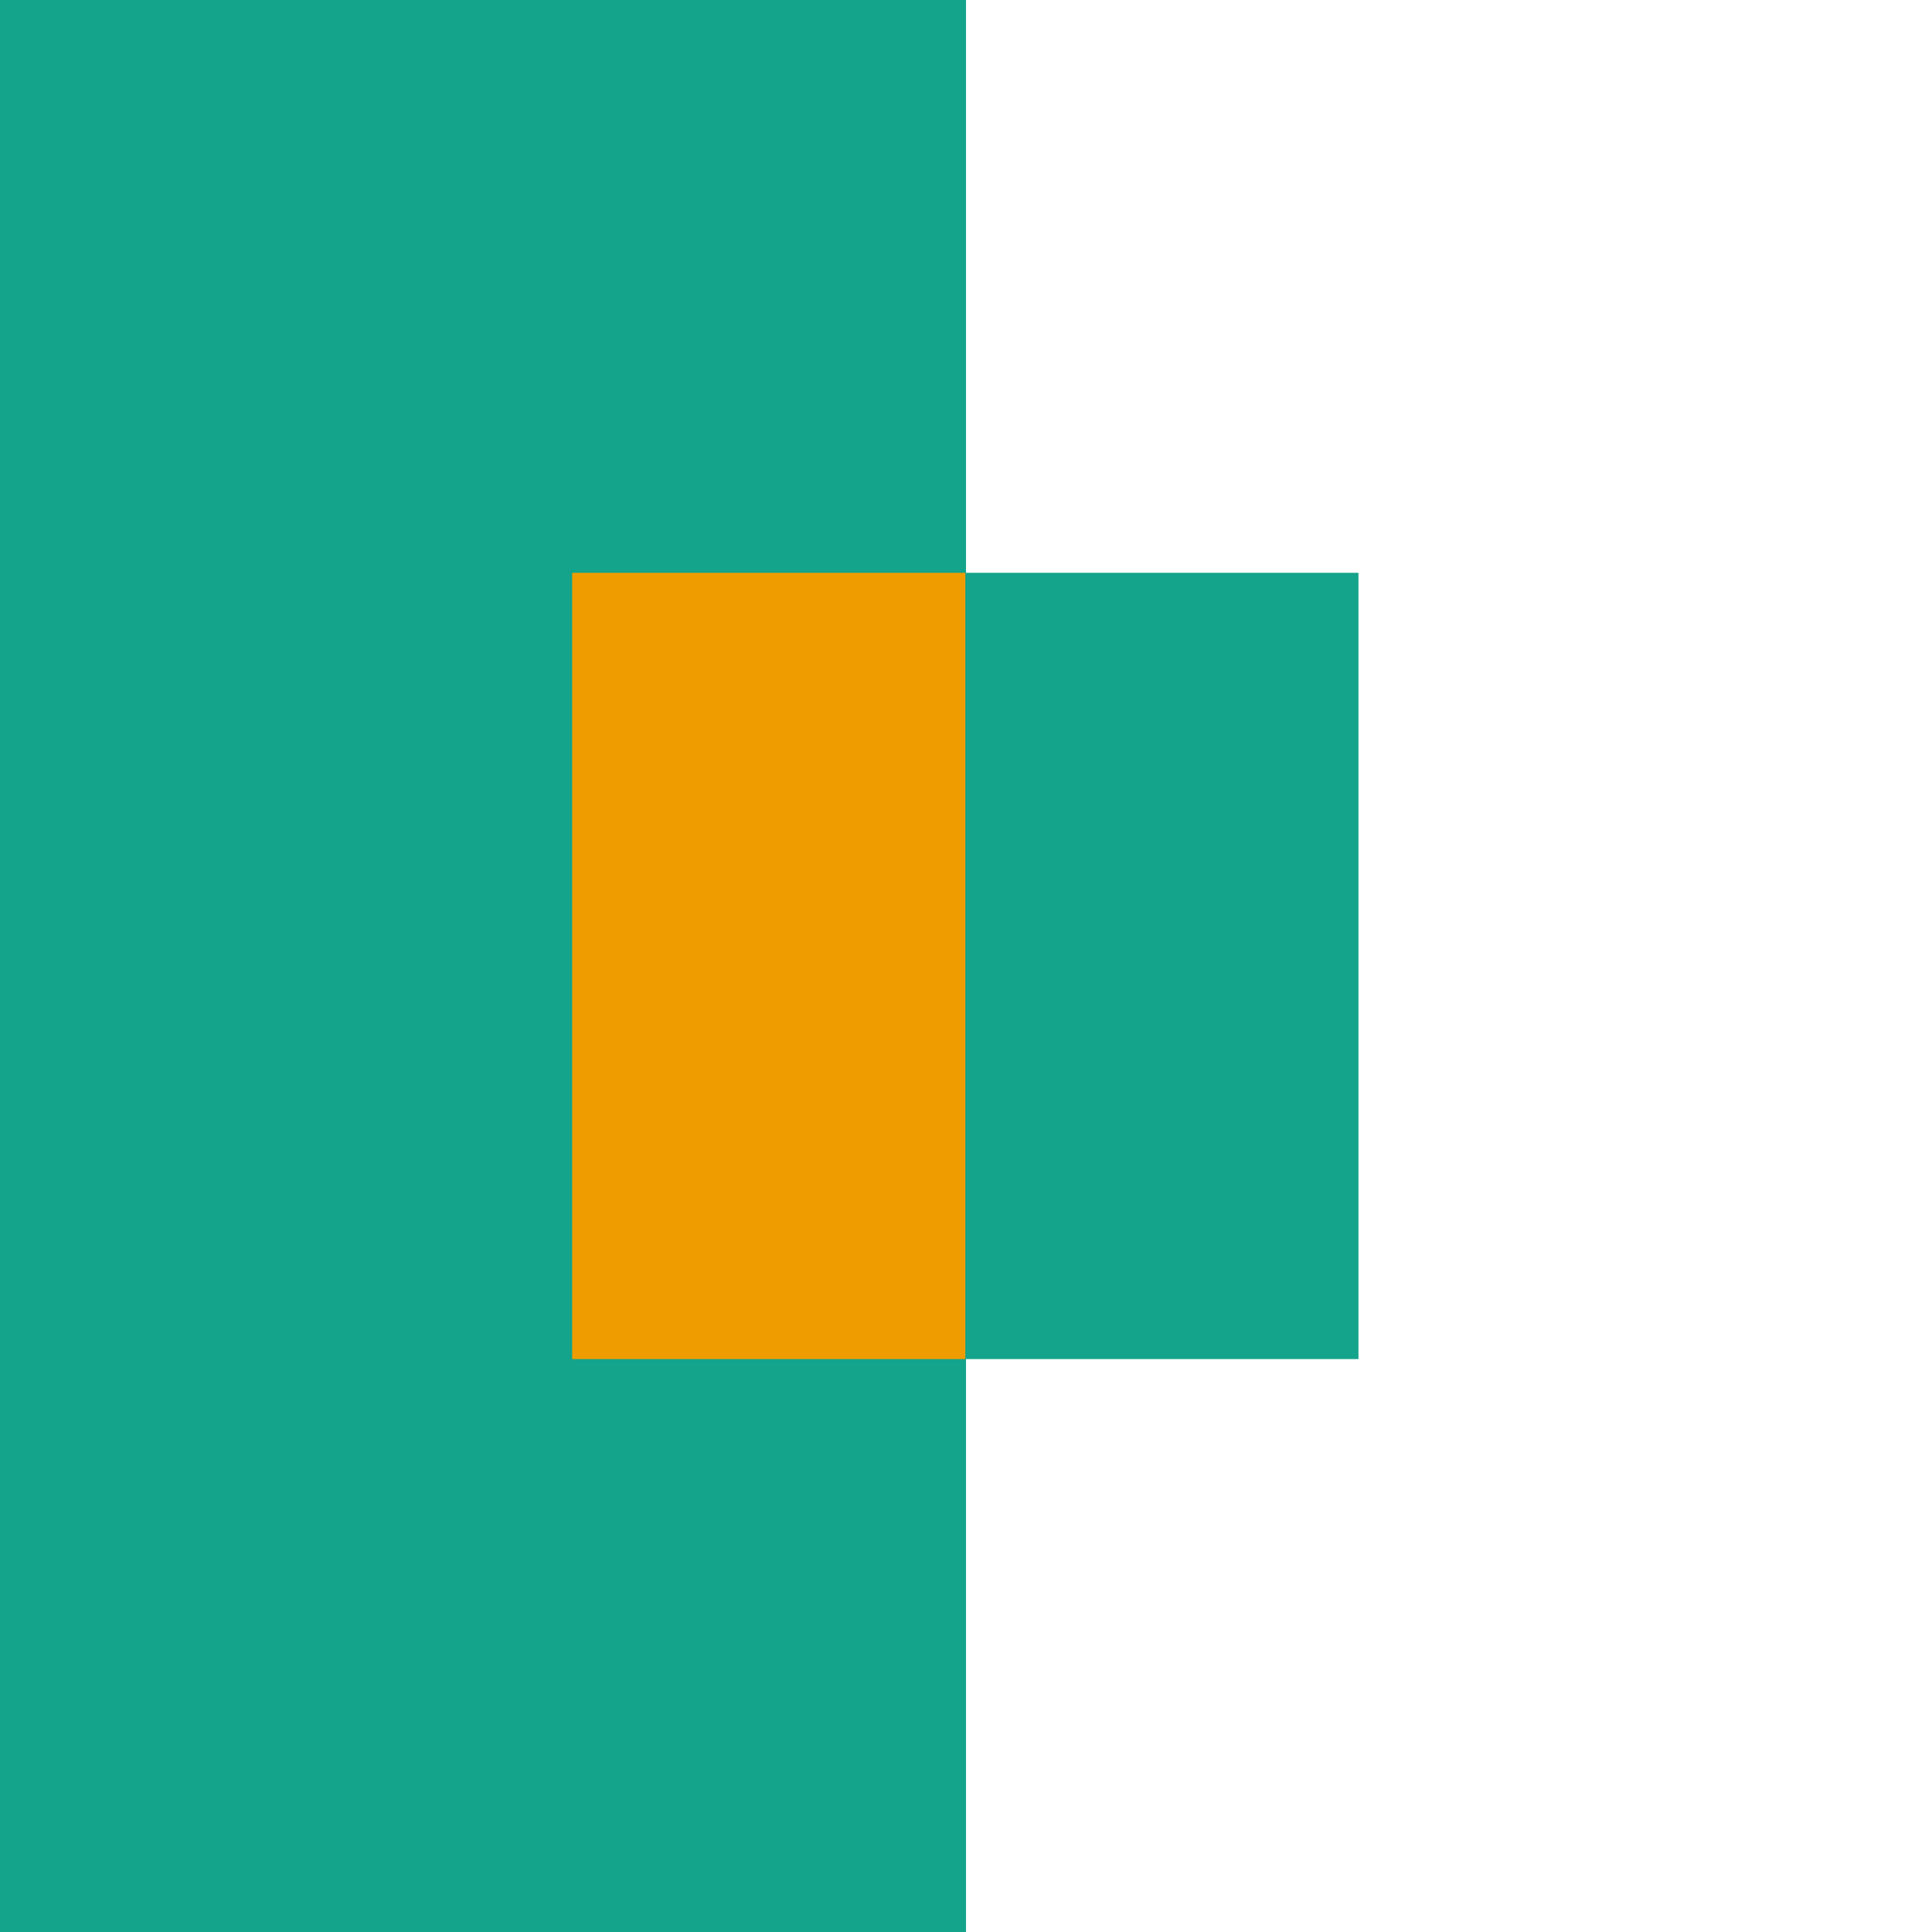
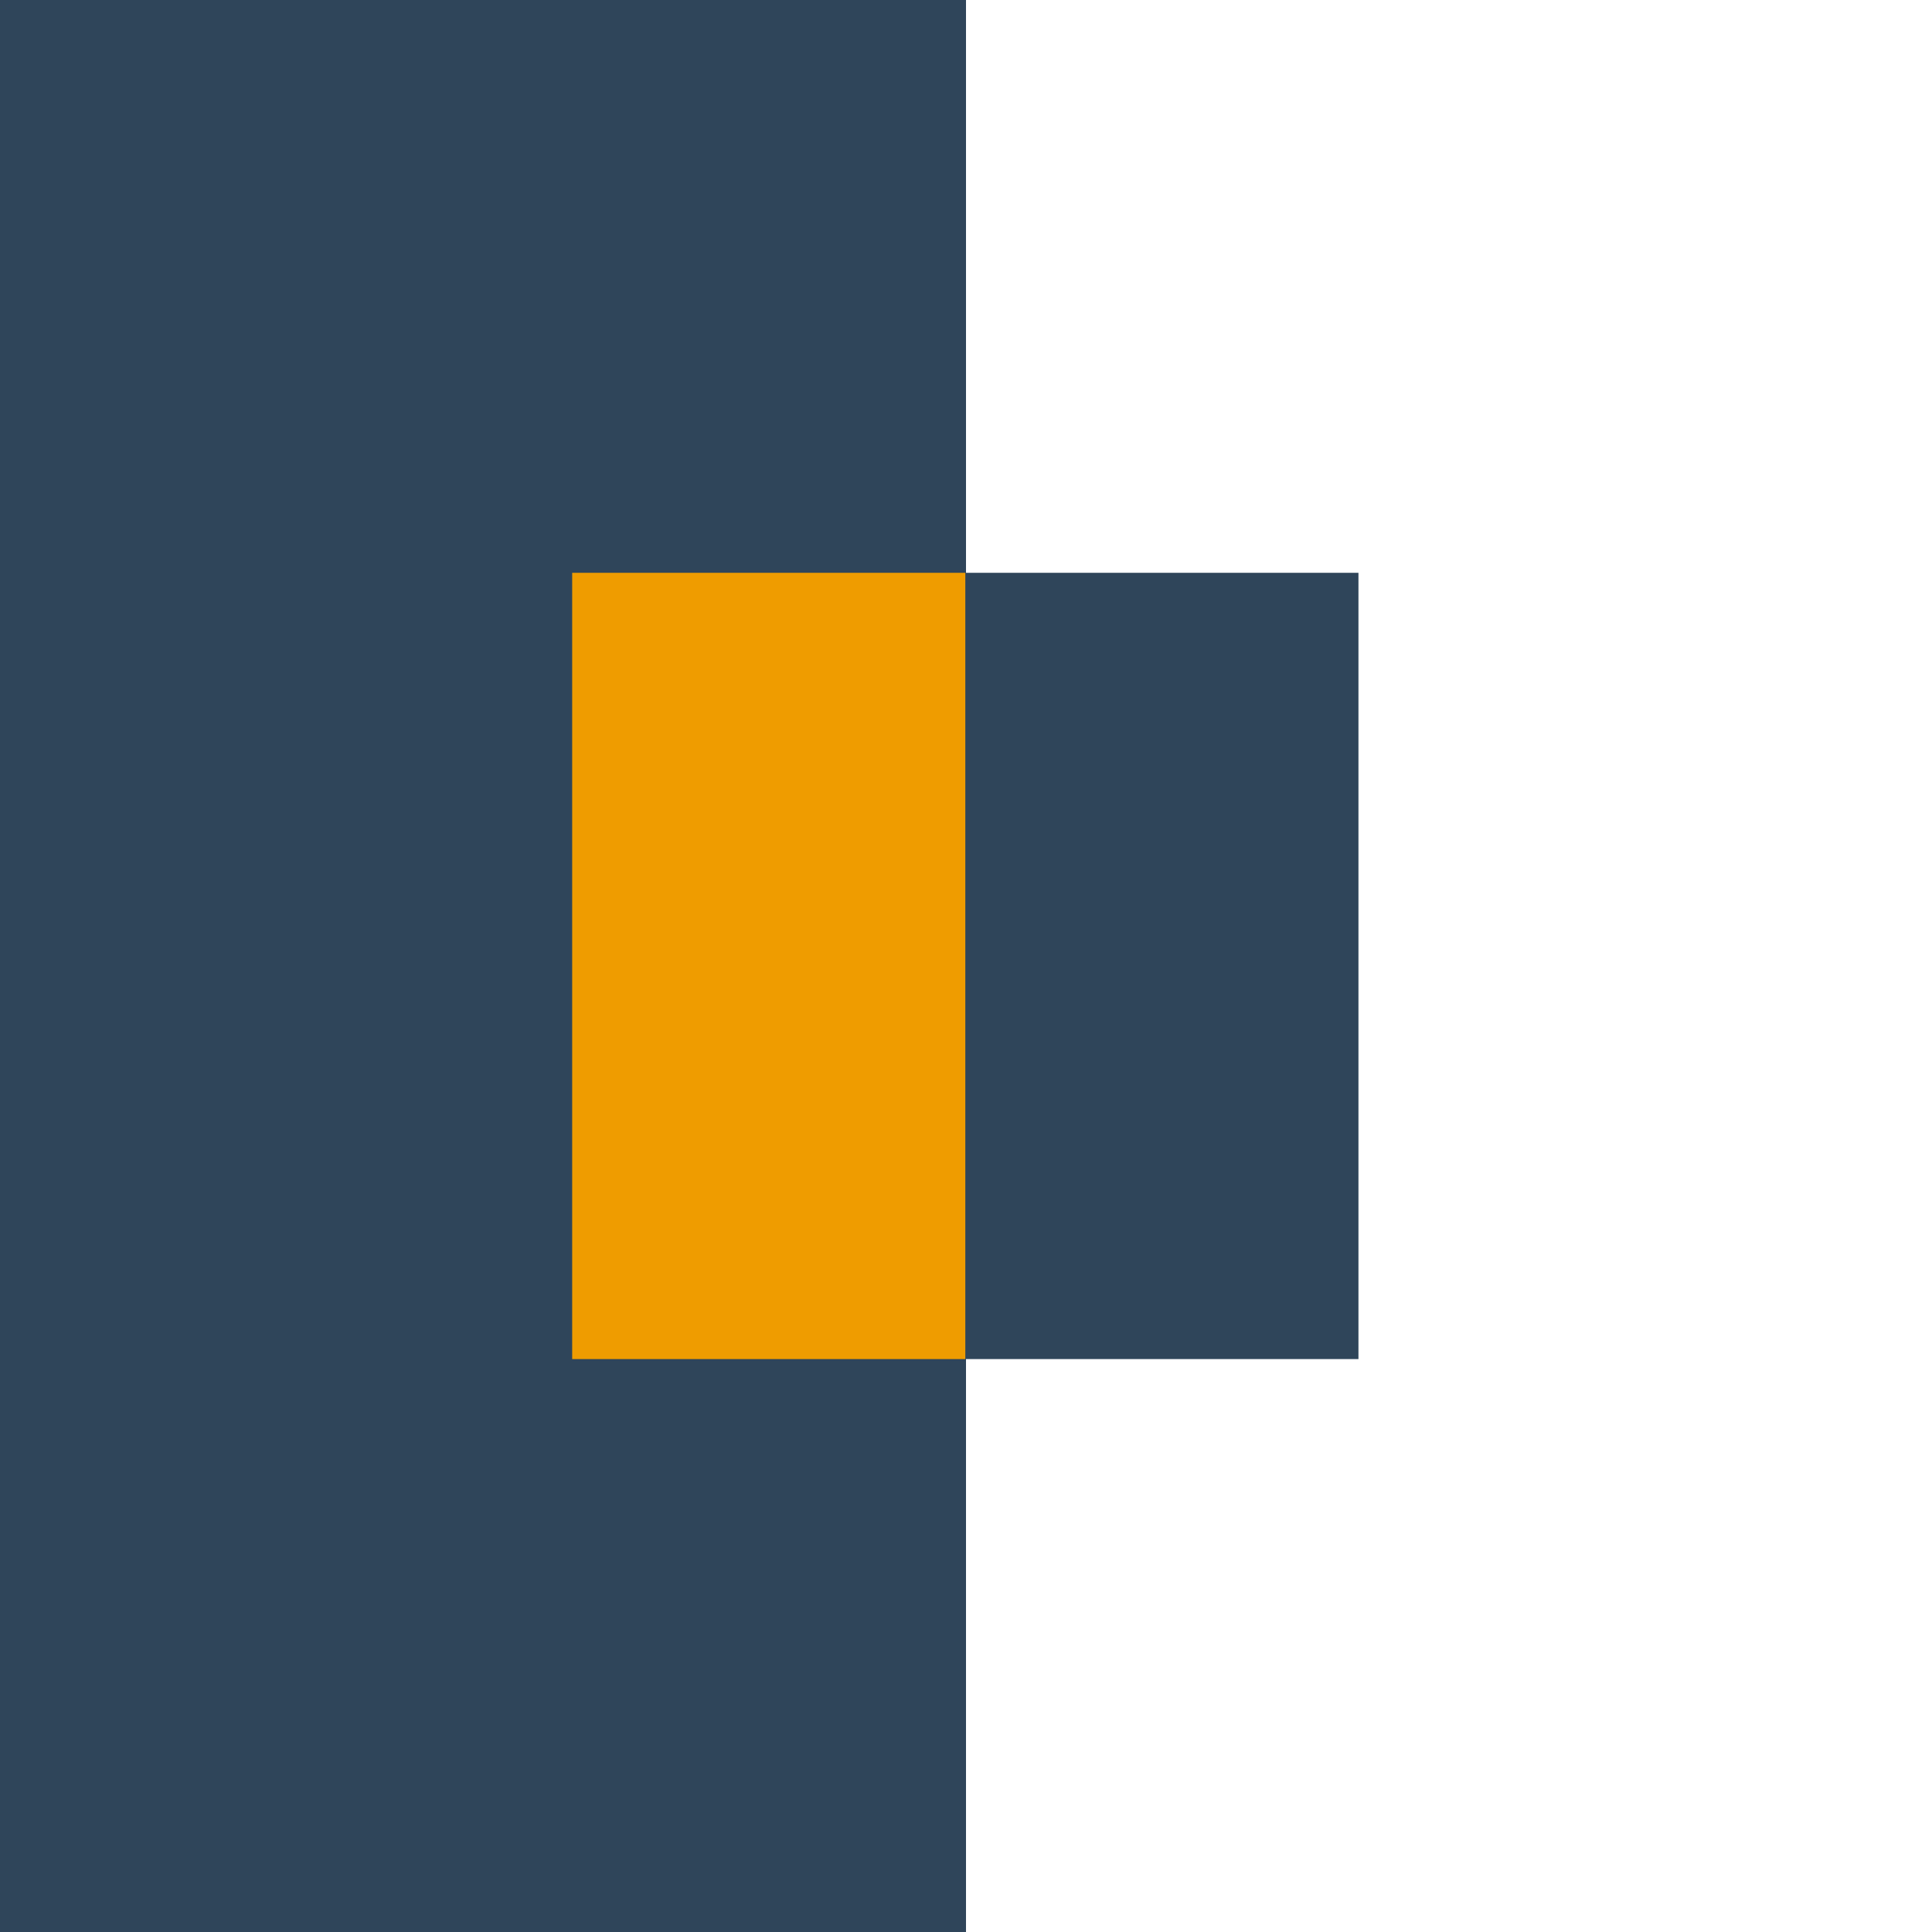
<svg xmlns="http://www.w3.org/2000/svg" width="68" height="68" viewBox="0 0 68 68" fill="none">
  <rect width="68" height="68" fill="white" />
-   <rect width="34" height="68" fill="#14A38B" />
-   <rect x="20.139" y="20.161" width="27.674" height="27.674" fill="#14A38B" />
+   <rect width="34" height="68" fill="#2F455A" />
+   <rect x="20.139" y="20.161" width="27.674" height="27.674" fill="#2F455A" />
  <rect x="20.139" y="20.161" width="13.837" height="27.674" fill="#EF9C00" />
</svg>
